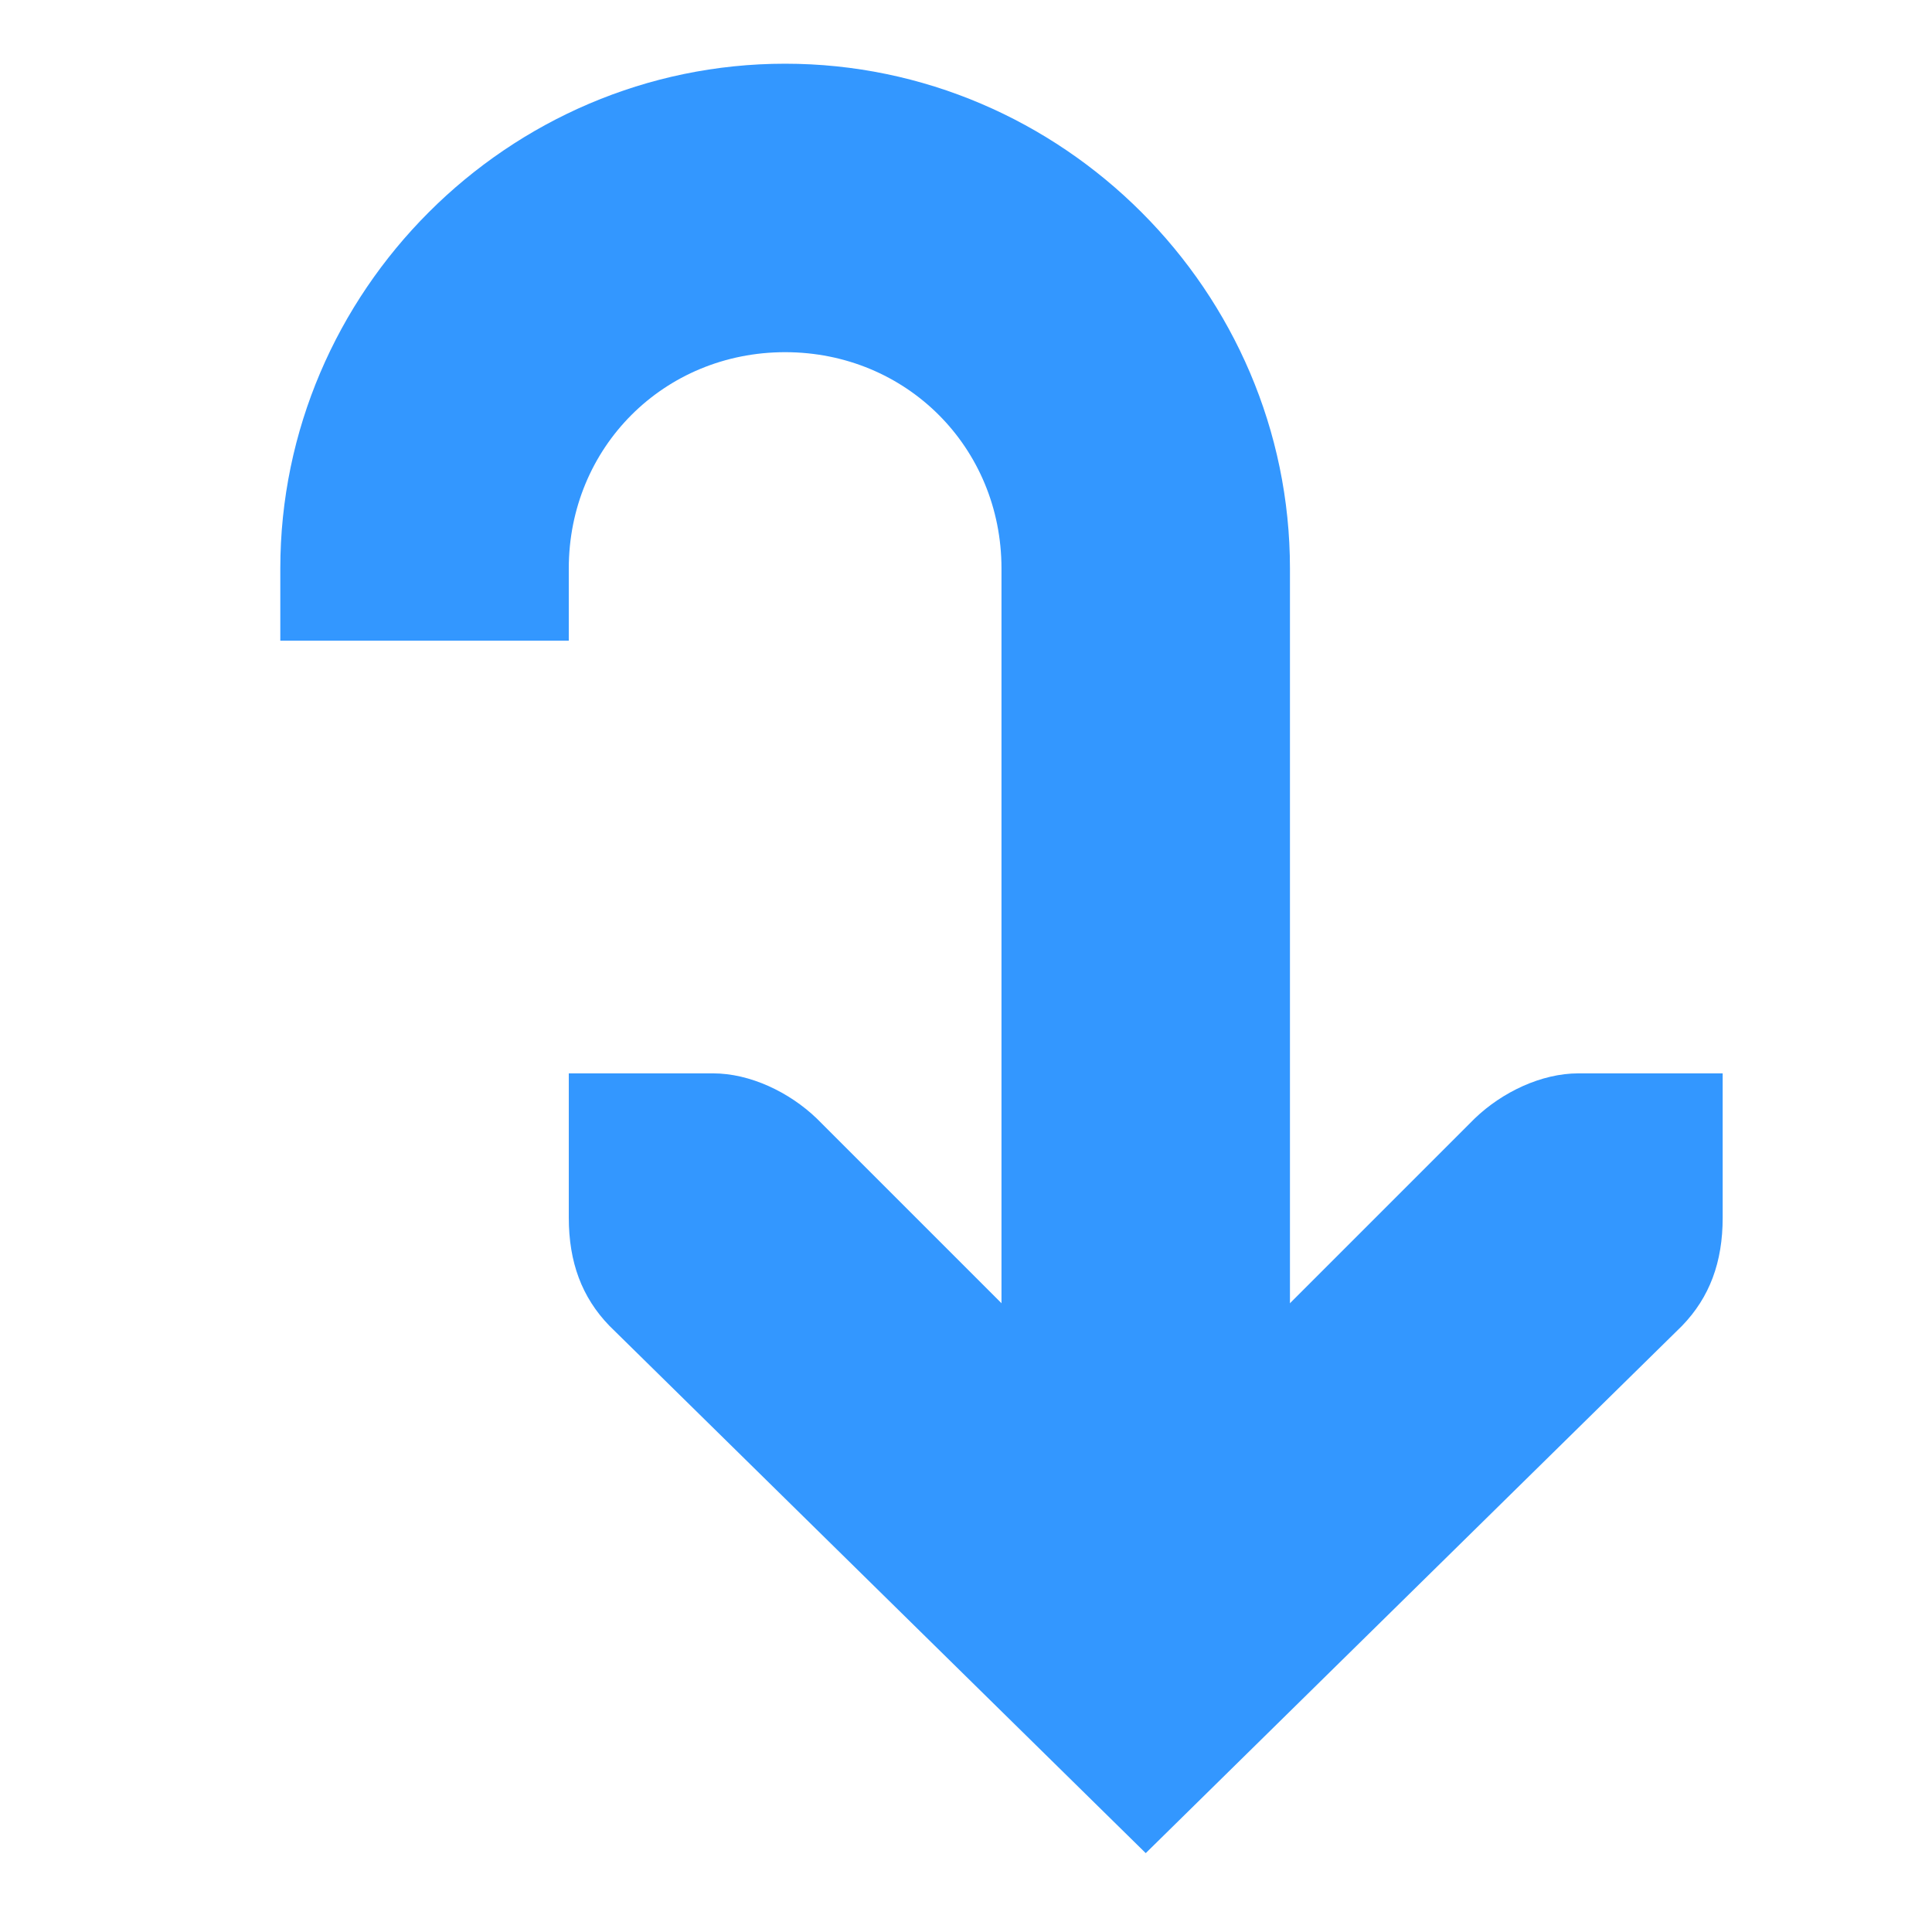
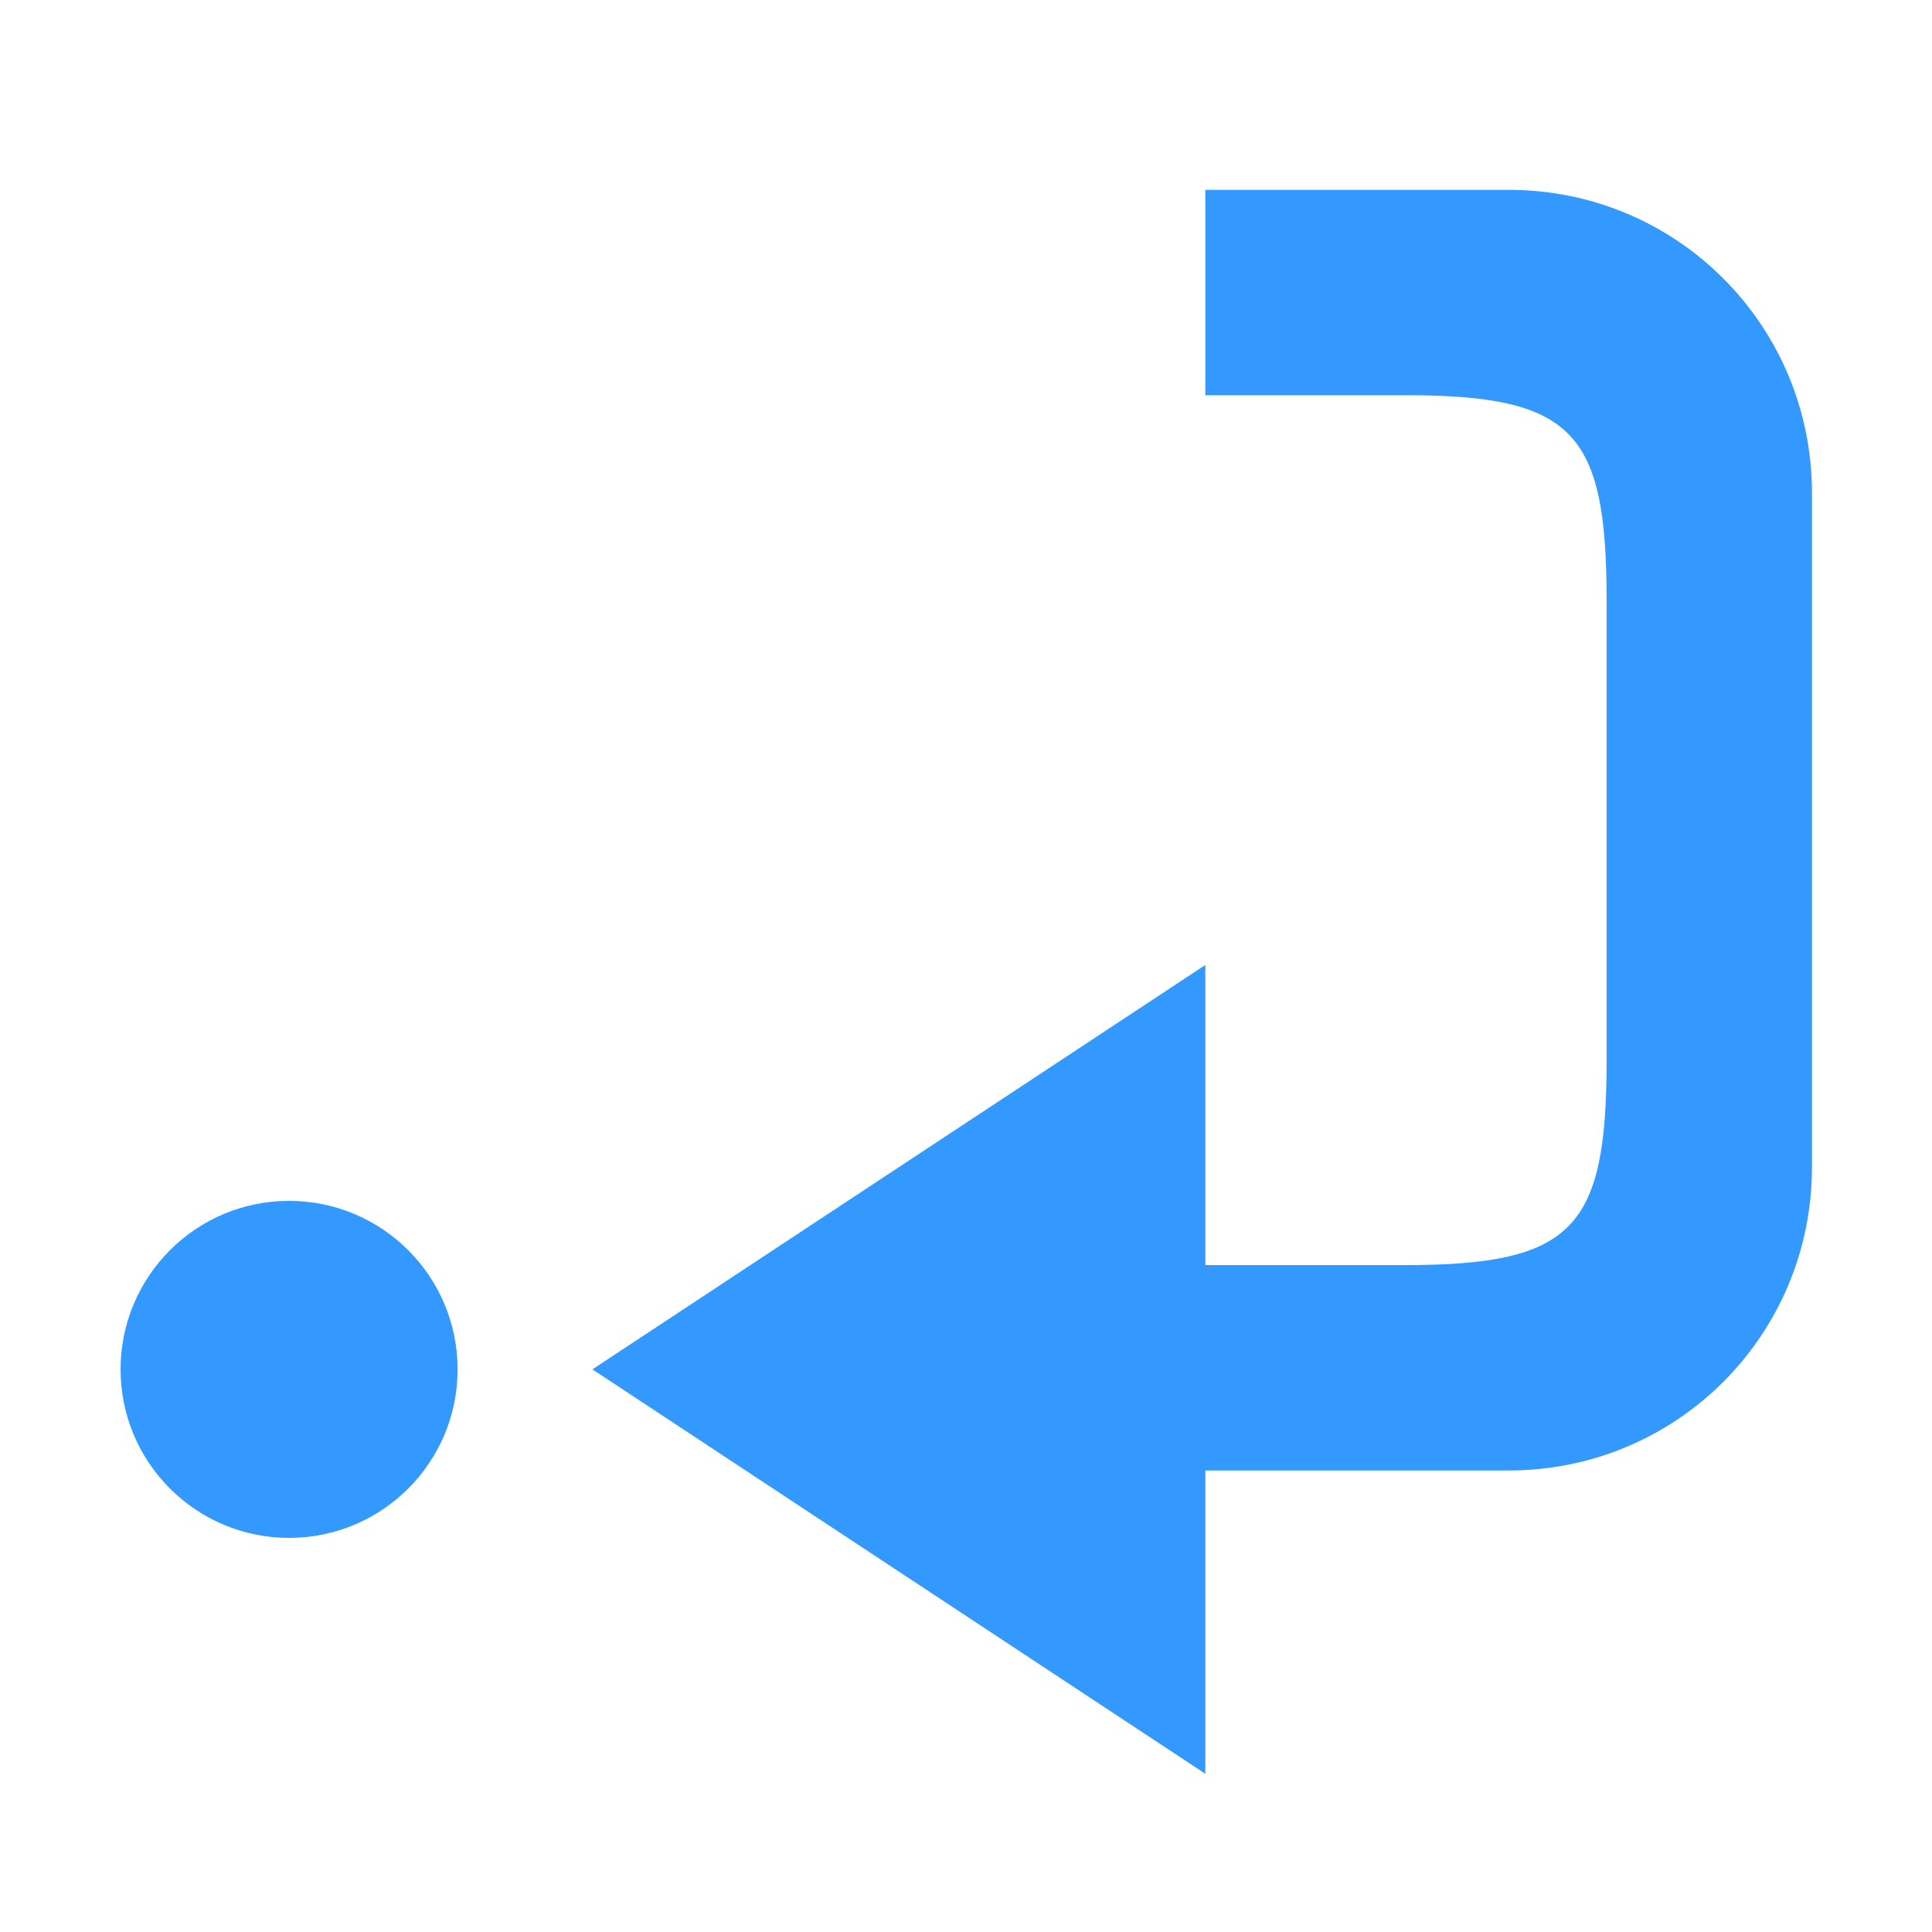
<svg xmlns="http://www.w3.org/2000/svg" width="128" height="128" id="svg3027" version="1.1">
  <defs id="defs3029" />
-   <g id="layer1" transform="translate(0,-924.3622)" />
-   <path d="m 52.017,4.221 c -18.358,0 -33.446,15.087 -33.446,33.446 l 0,4.778 19.112,0 0,-4.778 c 0,-8.03 6.304,-14.334 14.334,-14.334 8.03,0 14.334,6.304 14.334,14.334 l 0,62.113 19.112,0 0,-62.113 C 85.463,19.309 70.375,4.221 52.017,4.221 z" id="path5641" style="font-size:medium;font-style:normal;font-variant:normal;font-weight:normal;font-stretch:normal;text-indent:0;text-align:start;text-decoration:none;line-height:normal;letter-spacing:normal;word-spacing:normal;text-transform:none;direction:ltr;block-progression:tb;writing-mode:lr-tb;text-anchor:start;baseline-shift:baseline;color:#000000;fill:#3397ff;fill-opacity:1;stroke:none;stroke-width:2;marker:none;visibility:visible;display:inline;overflow:visible;enable-background:accumulate;font-family:Sans;-inkscape-font-specification:Sans" />
-   <path d="m 114.131,71.113 -9.556,0 c -2.455,0 -5.05,1.241 -6.868,2.986 L 75.908,95.899 54.108,74.099 C 52.29,72.354 49.695,71.113 47.24,71.113 l -9.556,0 0,9.556 c 0,2.957 0.863,5.278 2.688,7.167 L 75.908,122.775 111.444,87.836 c 1.825,-1.889 2.688,-4.21 2.688,-7.167 z" id="path5643" style="font-size:medium;font-style:normal;font-variant:normal;font-weight:normal;font-stretch:normal;text-indent:0;text-align:start;text-decoration:none;line-height:normal;letter-spacing:normal;word-spacing:normal;text-transform:none;direction:ltr;block-progression:tb;writing-mode:lr-tb;text-anchor:start;color:#bebebe;fill:#3397ff;fill-opacity:1;stroke:none;stroke-width:2;marker:none;visibility:visible;display:inline;overflow:visible;enable-background:accumulate;font-family:Bitstream Vera Sans;-inkscape-font-specification:Bitstream Vera Sans" />
+   <path style="fill:#3399ff;fill-opacity:1;stroke:none;display:inline" d="m 79.857,12.576 0,13.606 13.188,0 c 11.194,0 13.397,2.412 13.397,13.606 l 0,30.422 c 0,11.194 -2.203,13.606 -13.397,13.606 l -13.188,0 0,-19.886 -40.609,26.794 40.609,26.794 0,-20.095 20.095,0 c 11.133,0 20.095,-8.963 20.095,-20.095 l 0,-44.656 c 0,-11.133 -8.963,-20.095 -20.095,-20.095 l -20.095,0 z M 19.153,79.561 c -6.166,0 -11.164,4.998 -11.164,11.164 0,6.166 4.998,11.164 11.164,11.164 6.166,0 11.164,-4.998 11.164,-11.164 0,-6.166 -4.998,-11.164 -11.164,-11.164 z" id="path3102" />
</svg>
